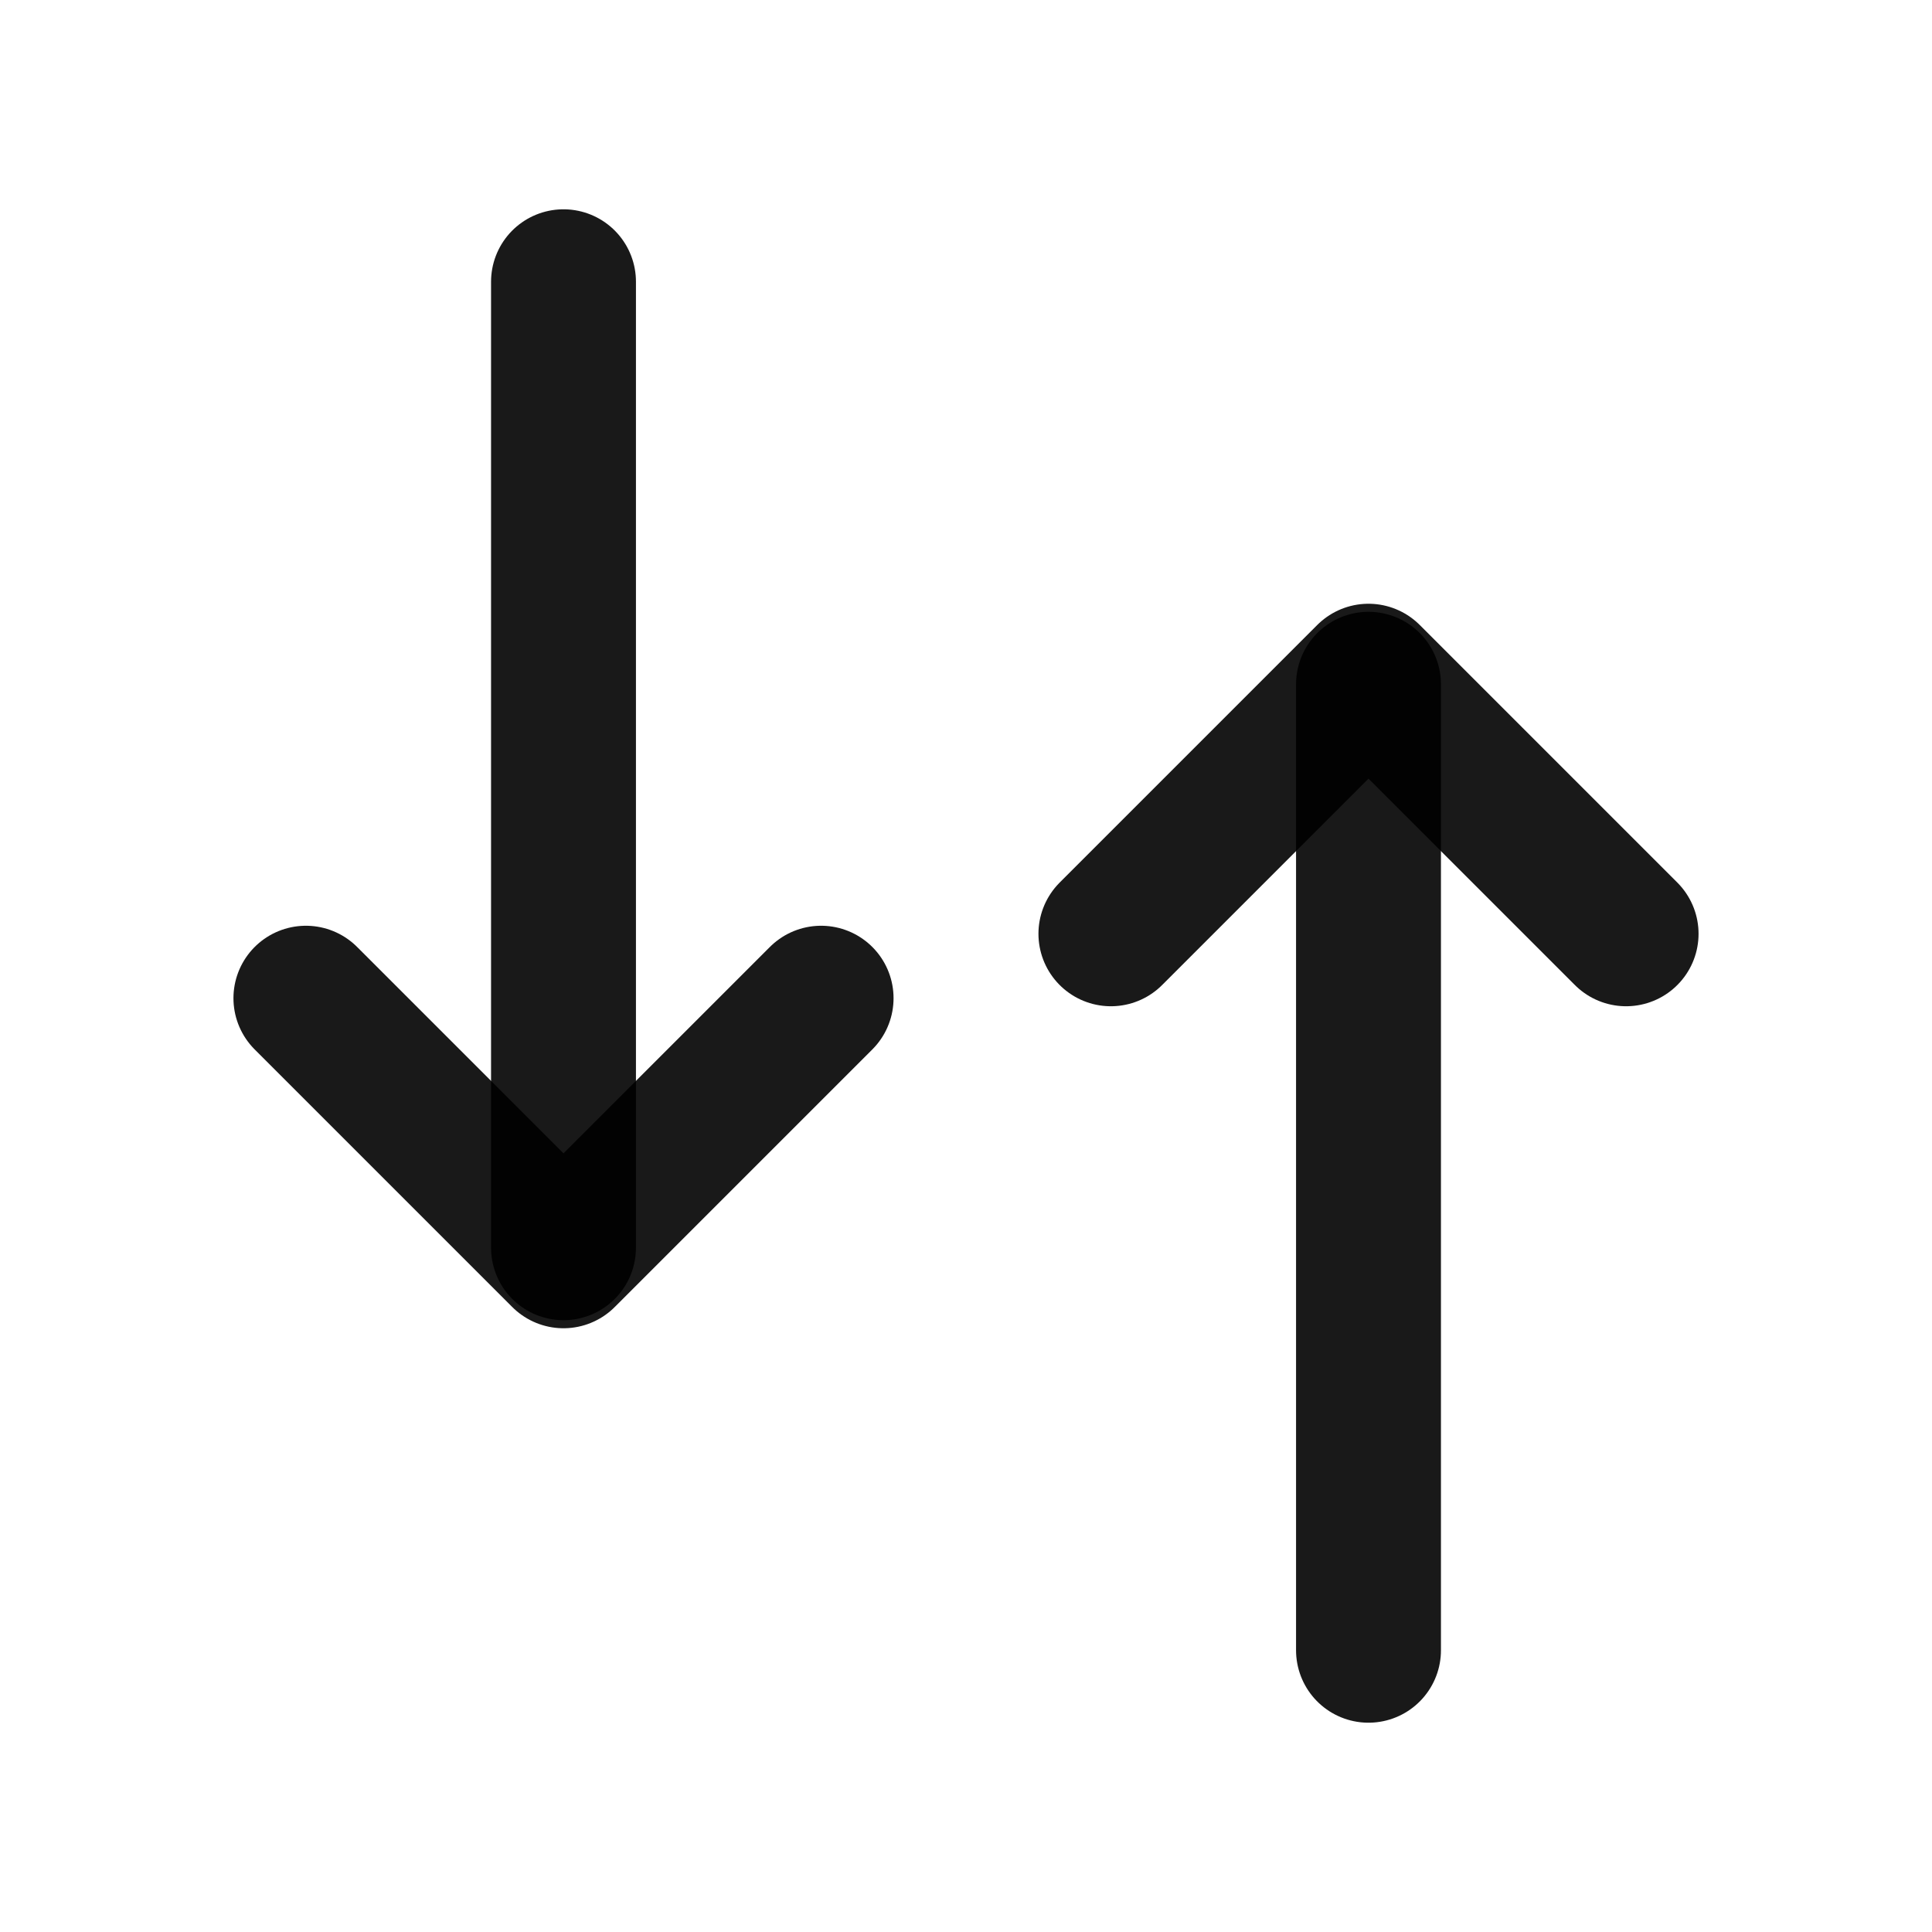
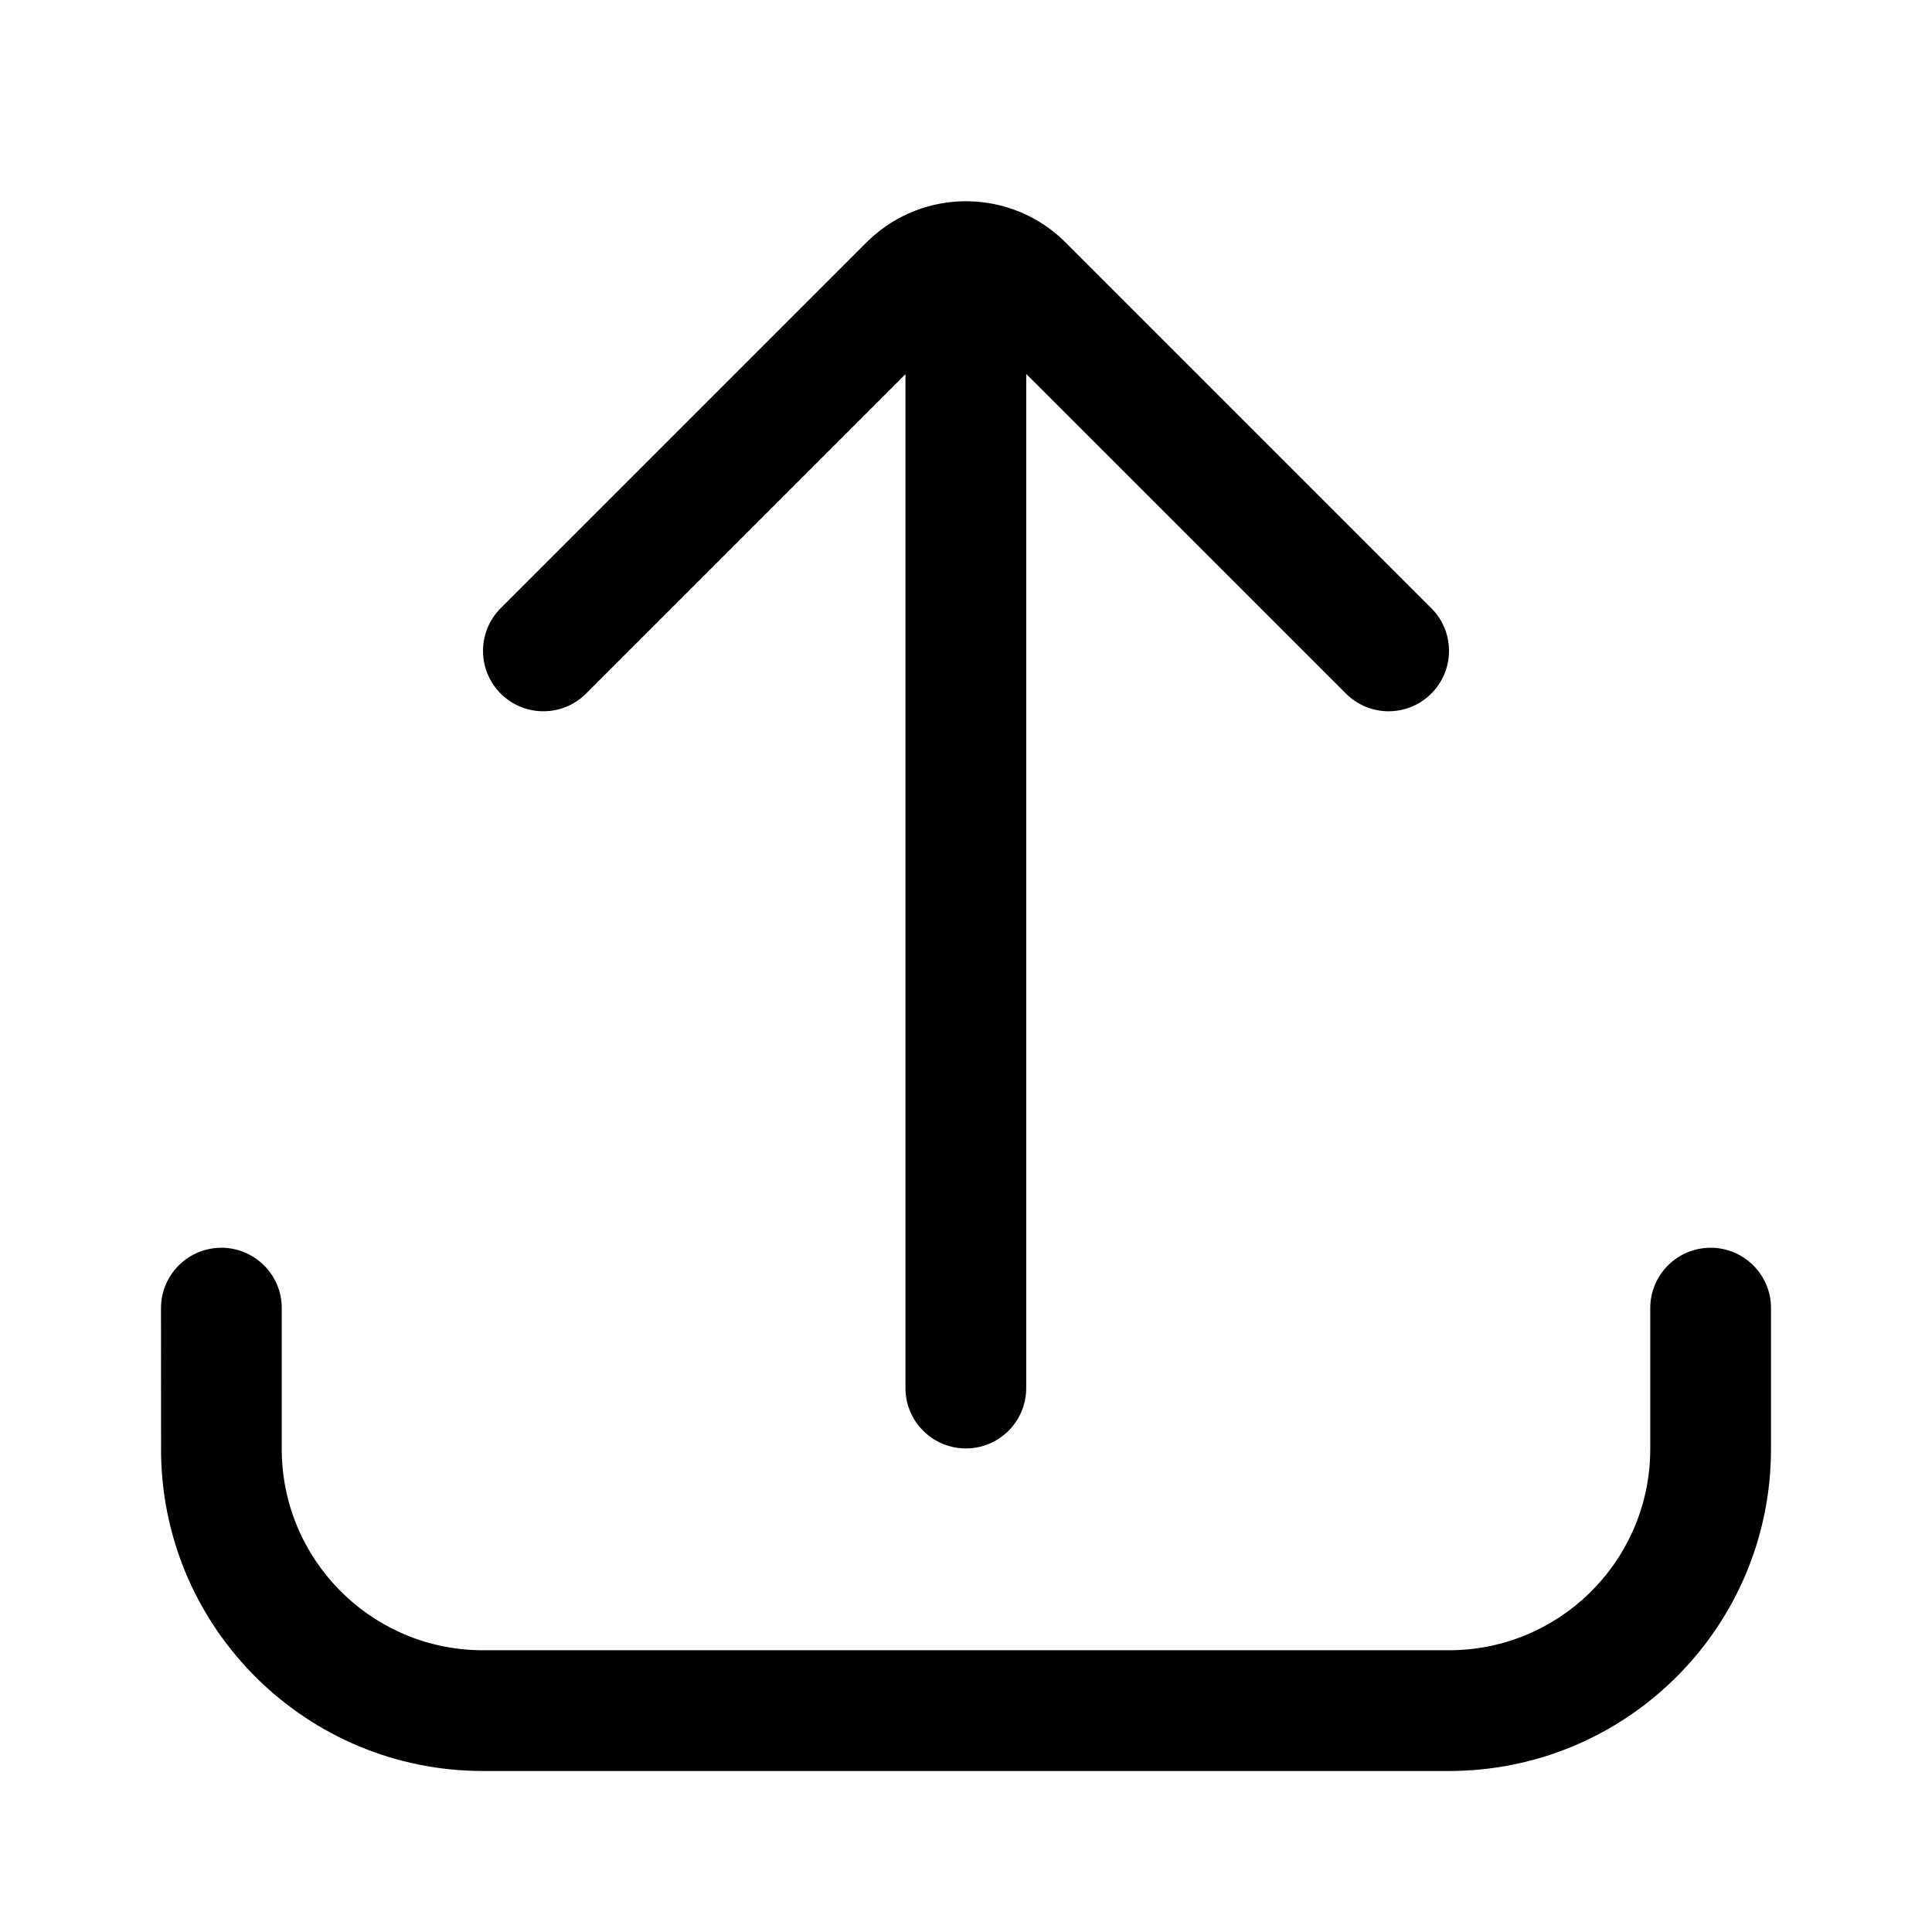
<svg xmlns="http://www.w3.org/2000/svg" width="24" height="24" viewBox="0 0 24 24">
-   <rect width="24" height="24" opacity="0" />
-   <g fill="none" stroke="rgba(0,0,0,0.902)" stroke-width="1.8" stroke-linecap="round" stroke-linejoin="round">
-     <path d="M7 3.5v12" />
-     <path d="M3.8 12.4 7 15.6l3.2-3.2" />
-     <path d="M17 20.5v-12" />
-     <path d="m13.8 11.6 3.2-3.2 3.2 3.2" />
-   </g>
+   <path fill="#000000" fill-rule="nonzero" d="M21.25,15.5 C21.649,15.5 21.976,15.812 21.999,16.206 L22,16.25 L22,18 C22,20.183 20.252,21.957 18.079,21.999 L18,22 L6,22 C3.817,22 2.043,20.252 2.001,18.079 L2,16.25 C2,15.836 2.336,15.5 2.75,15.5 C3.149,15.5 3.476,15.812 3.499,16.206 L3.5,16.25 L3.5,18 C3.5,19.357 4.582,20.462 5.93,20.499 L6,20.5 L18,20.5 C19.357,20.5 20.462,19.418 20.499,18.07 L20.5,18 L20.5,16.25 C20.5,15.836 20.836,15.5 21.25,15.5 Z M11.998,2.5 L12.022,2.5 C12.463,2.506 12.901,2.676 13.237,3.012 L17.78,7.555 L17.811,7.587 C18.073,7.882 18.063,8.334 17.78,8.616 C17.487,8.909 17.013,8.909 16.72,8.616 L12.748,4.645 L12.748,17.243 C12.748,17.657 12.413,17.993 11.998,17.993 C11.584,17.993 11.248,17.657 11.248,17.243 L11.248,4.648 L7.28,8.616 L7.248,8.646 C6.954,8.909 6.502,8.898 6.22,8.616 C5.927,8.323 5.927,7.848 6.22,7.555 L10.763,3.012 L10.806,2.971 C11.138,2.66 11.562,2.503 11.987,2.5 L11.998,2.5 Z" />
</svg>
